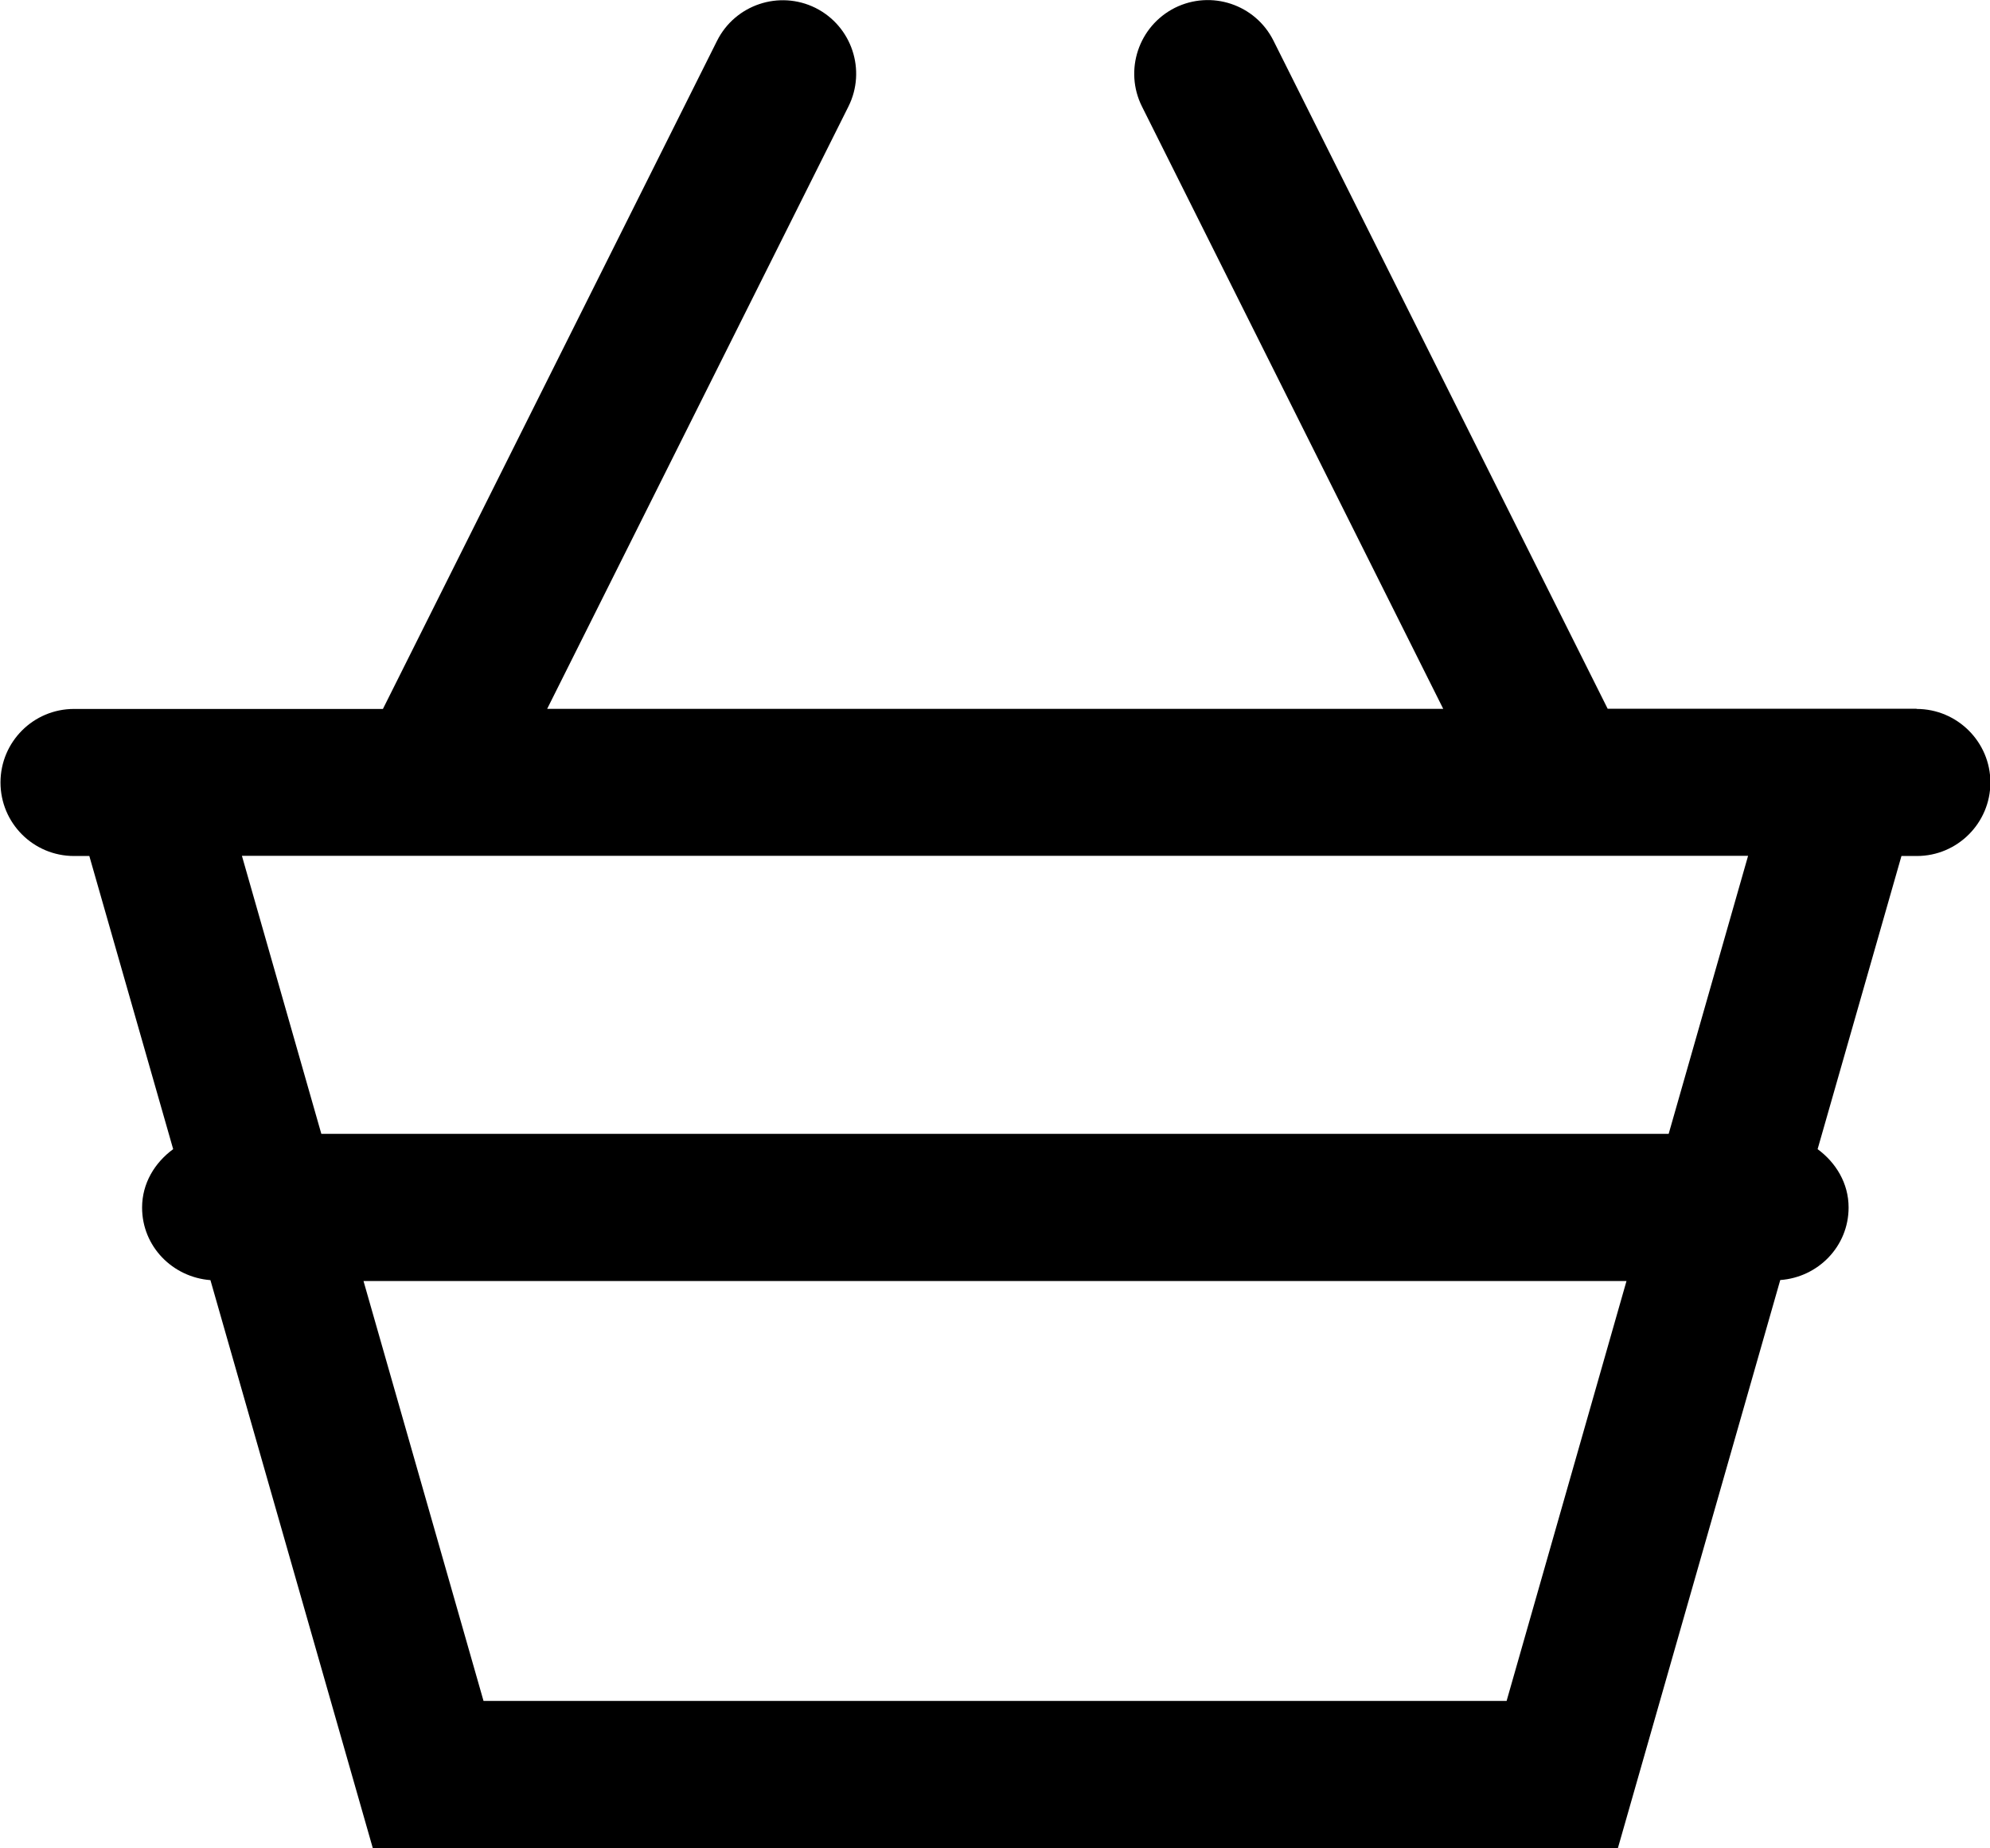
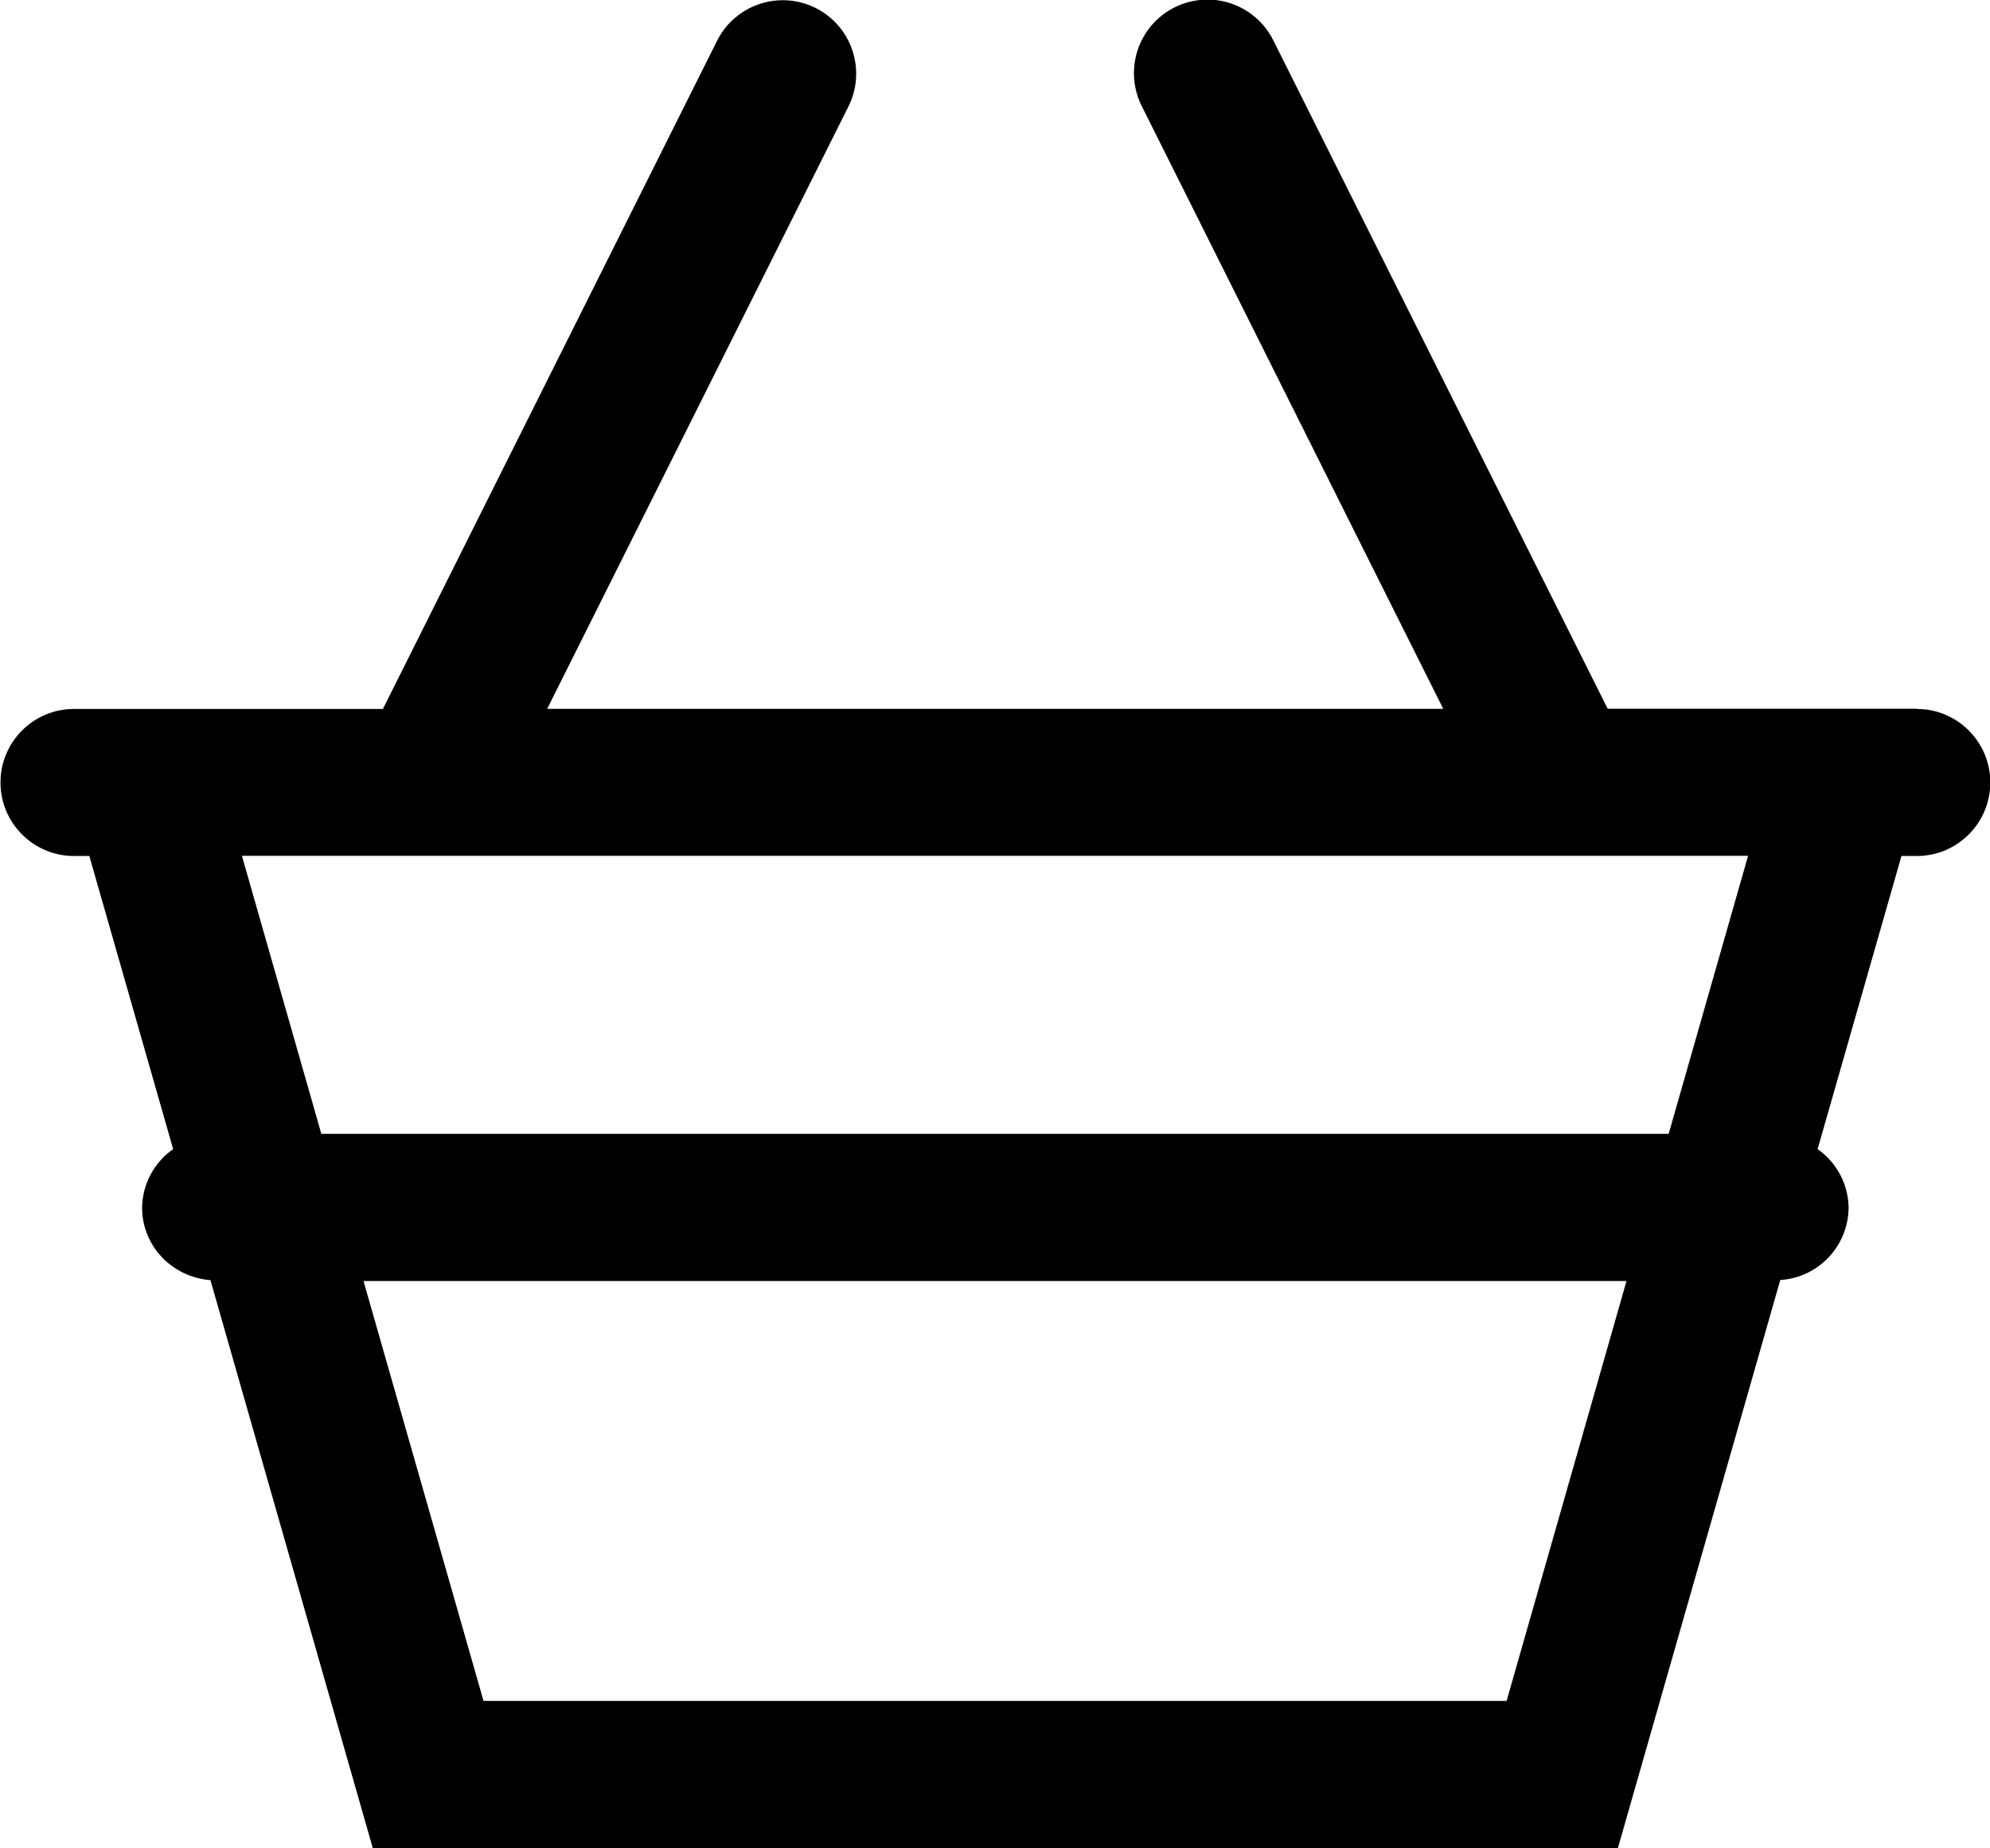
<svg xmlns="http://www.w3.org/2000/svg" width="20.294" height="18.849" viewBox="264.205 370.961 20.294 18.849">
-   <path d="M283.75 378.19h-3.15l-3.408-6.814c-.185-.37-.634-.52-1.006-.335-.37.187-.52.637-.335 1.007l3.072 6.143h-9.138l3.072-6.143c.185-.37.035-.82-.335-1.006-.37-.184-.82-.034-1.005.336l-3.407 6.814h-3.15c-.415 0-.75.336-.75.75s.335.75.75.75h.156l.855 2.99c-.188.138-.317.348-.317.596 0 .396.31.71.697.74l1.656 5.794h12.697l1.656-5.795c.387-.028.697-.344.697-.74 0-.248-.13-.458-.316-.595l.855-2.99h.157c.414 0 .75-.337.75-.75s-.338-.75-.752-.75zm-4.18 10.12h-10.434l-1.224-4.283h12.88l-1.223 4.284zm1.652-5.784h-13.74l-.81-2.836h15.36l-.81 2.836z" />
+   <path d="M283.75 378.19h-3.15l-3.408-6.814a.75.75 0 1 0-1.341.672l3.072 6.143h-9.138l3.072-6.143a.75.75 0 0 0-.335-1.006.75.75 0 0 0-1.005.336l-3.407 6.814h-3.15a.75.75 0 1 0 0 1.5h.156l.855 2.99a.739.739 0 0 0-.317.596c0 .396.31.71.697.74l1.656 5.794h12.697l1.656-5.795a.745.745 0 0 0 .697-.74.74.74 0 0 0-.316-.595l.855-2.99h.157a.75.75 0 1 0-.002-1.5zm-4.18 10.12h-10.434l-1.224-4.283h12.88l-1.223 4.284zm1.652-5.784h-13.74l-.81-2.836h15.36l-.81 2.836z" />
</svg>
